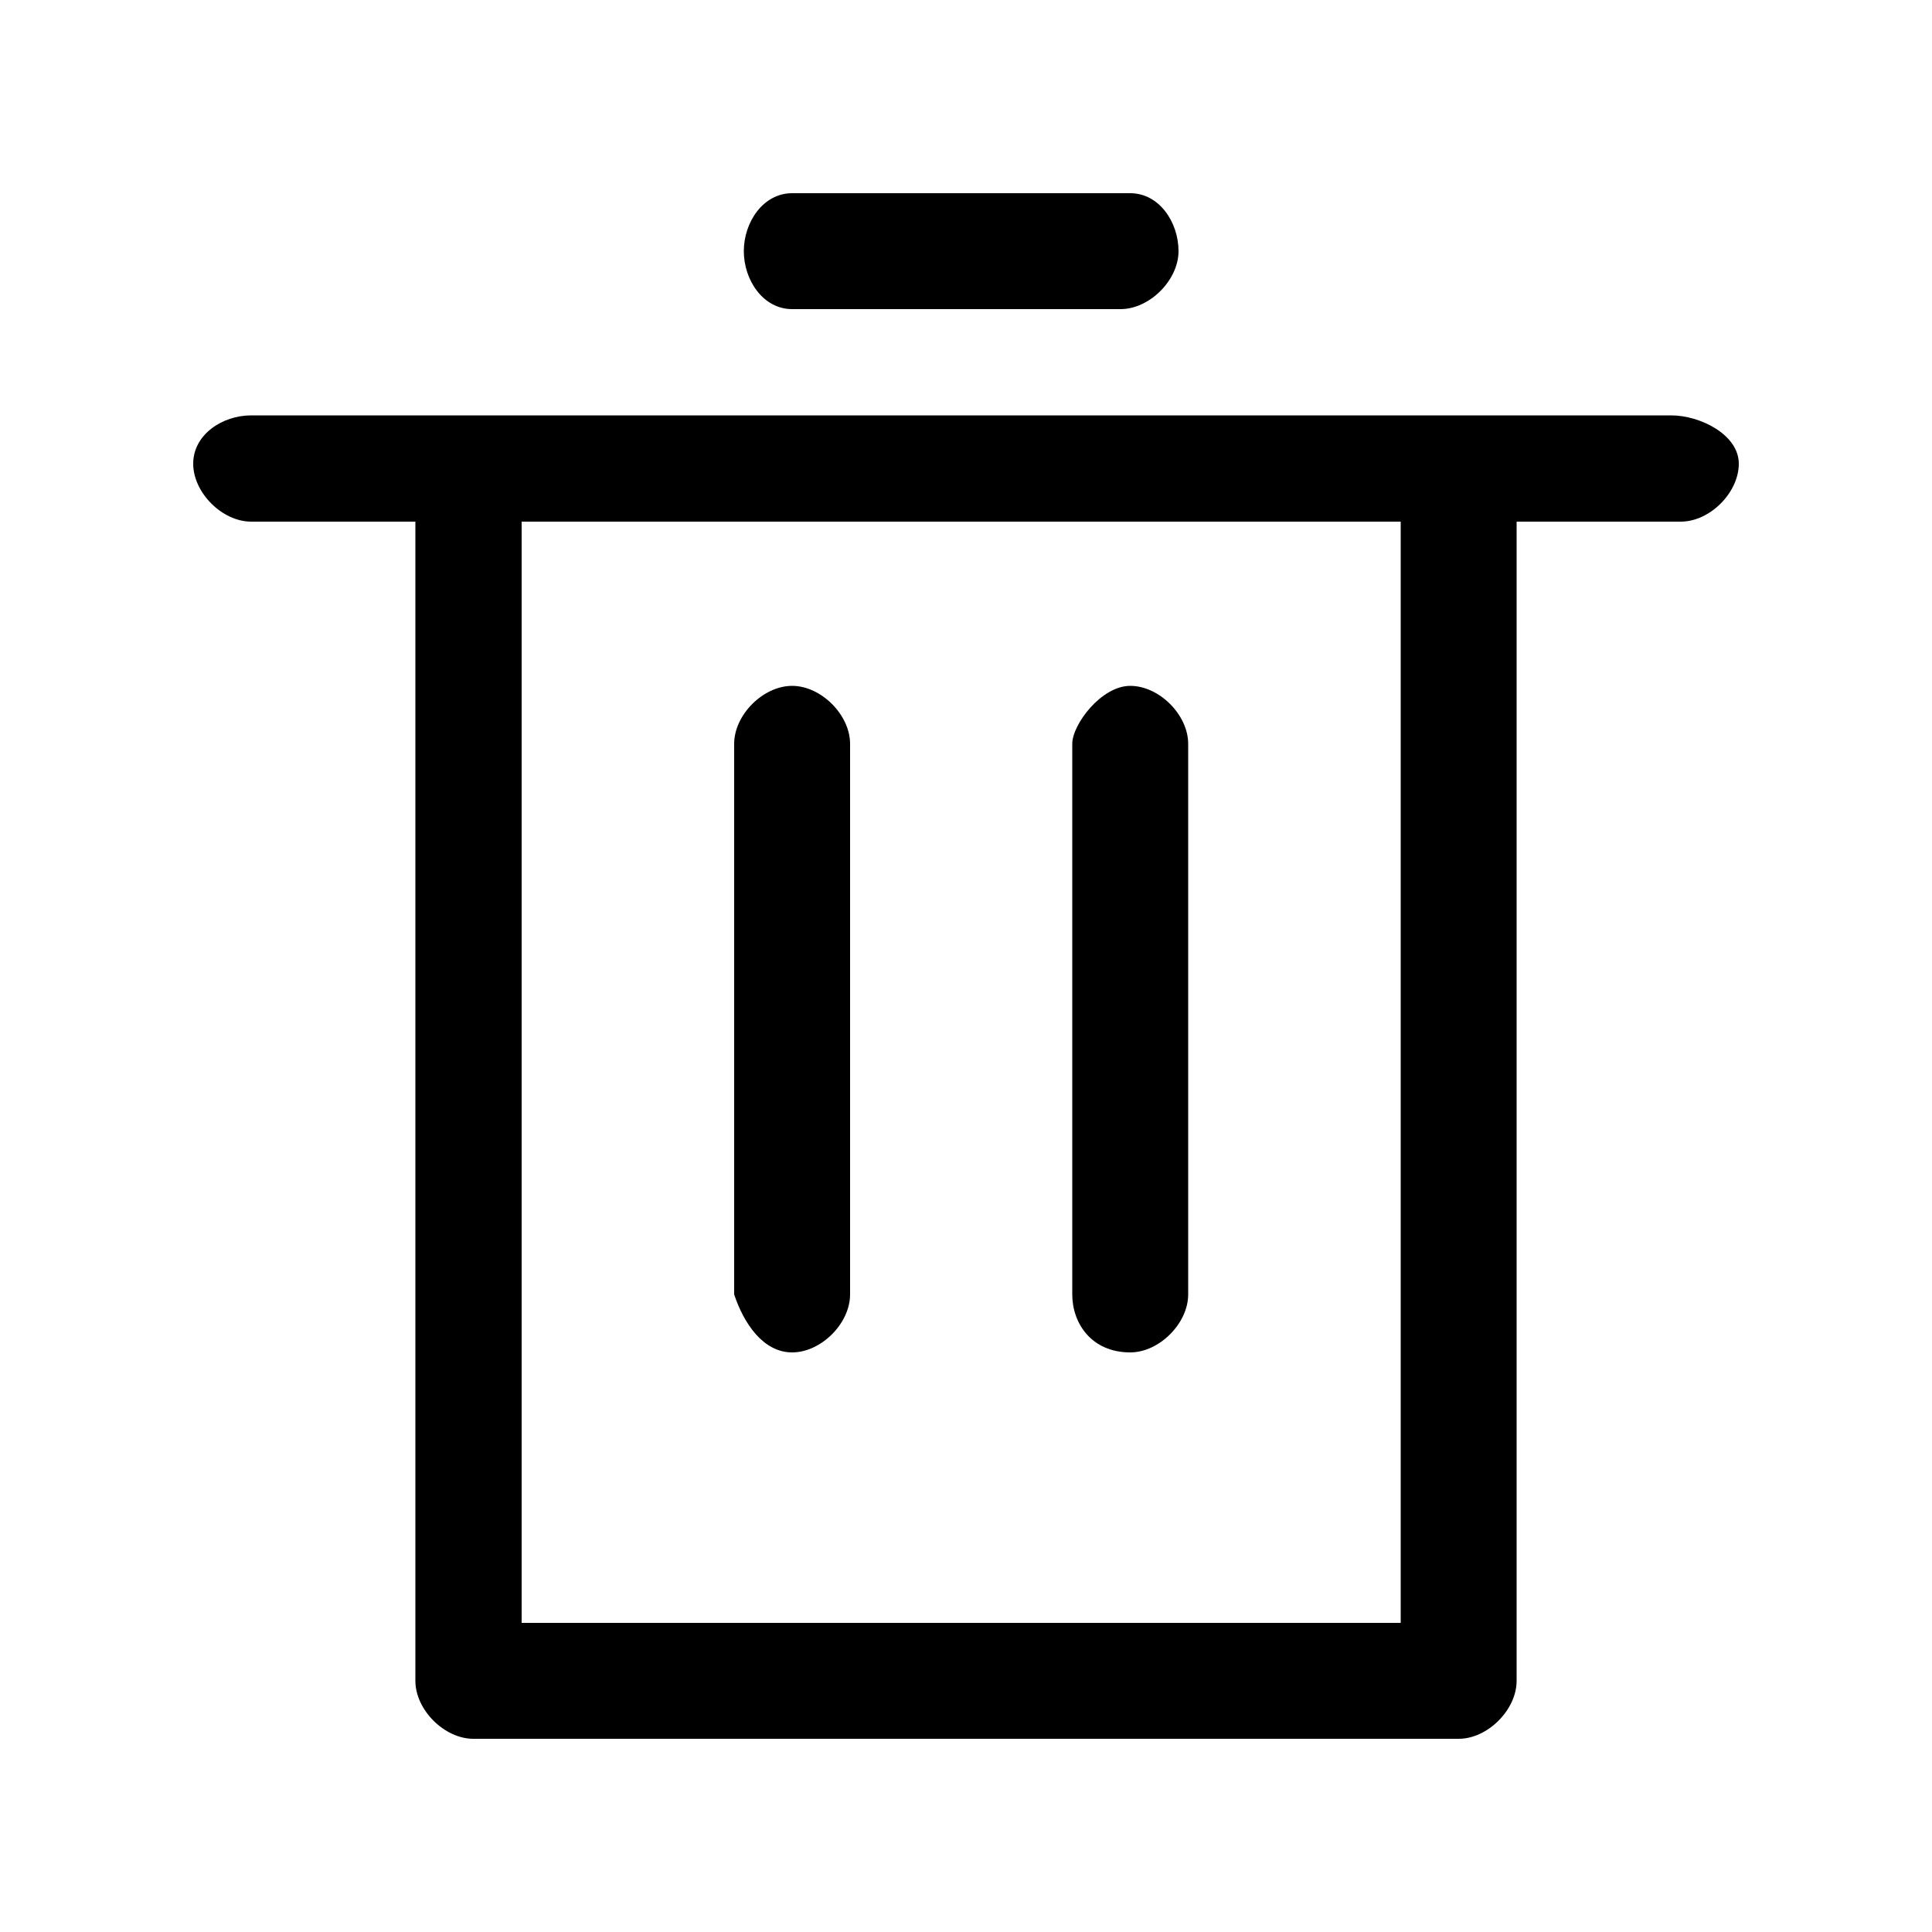
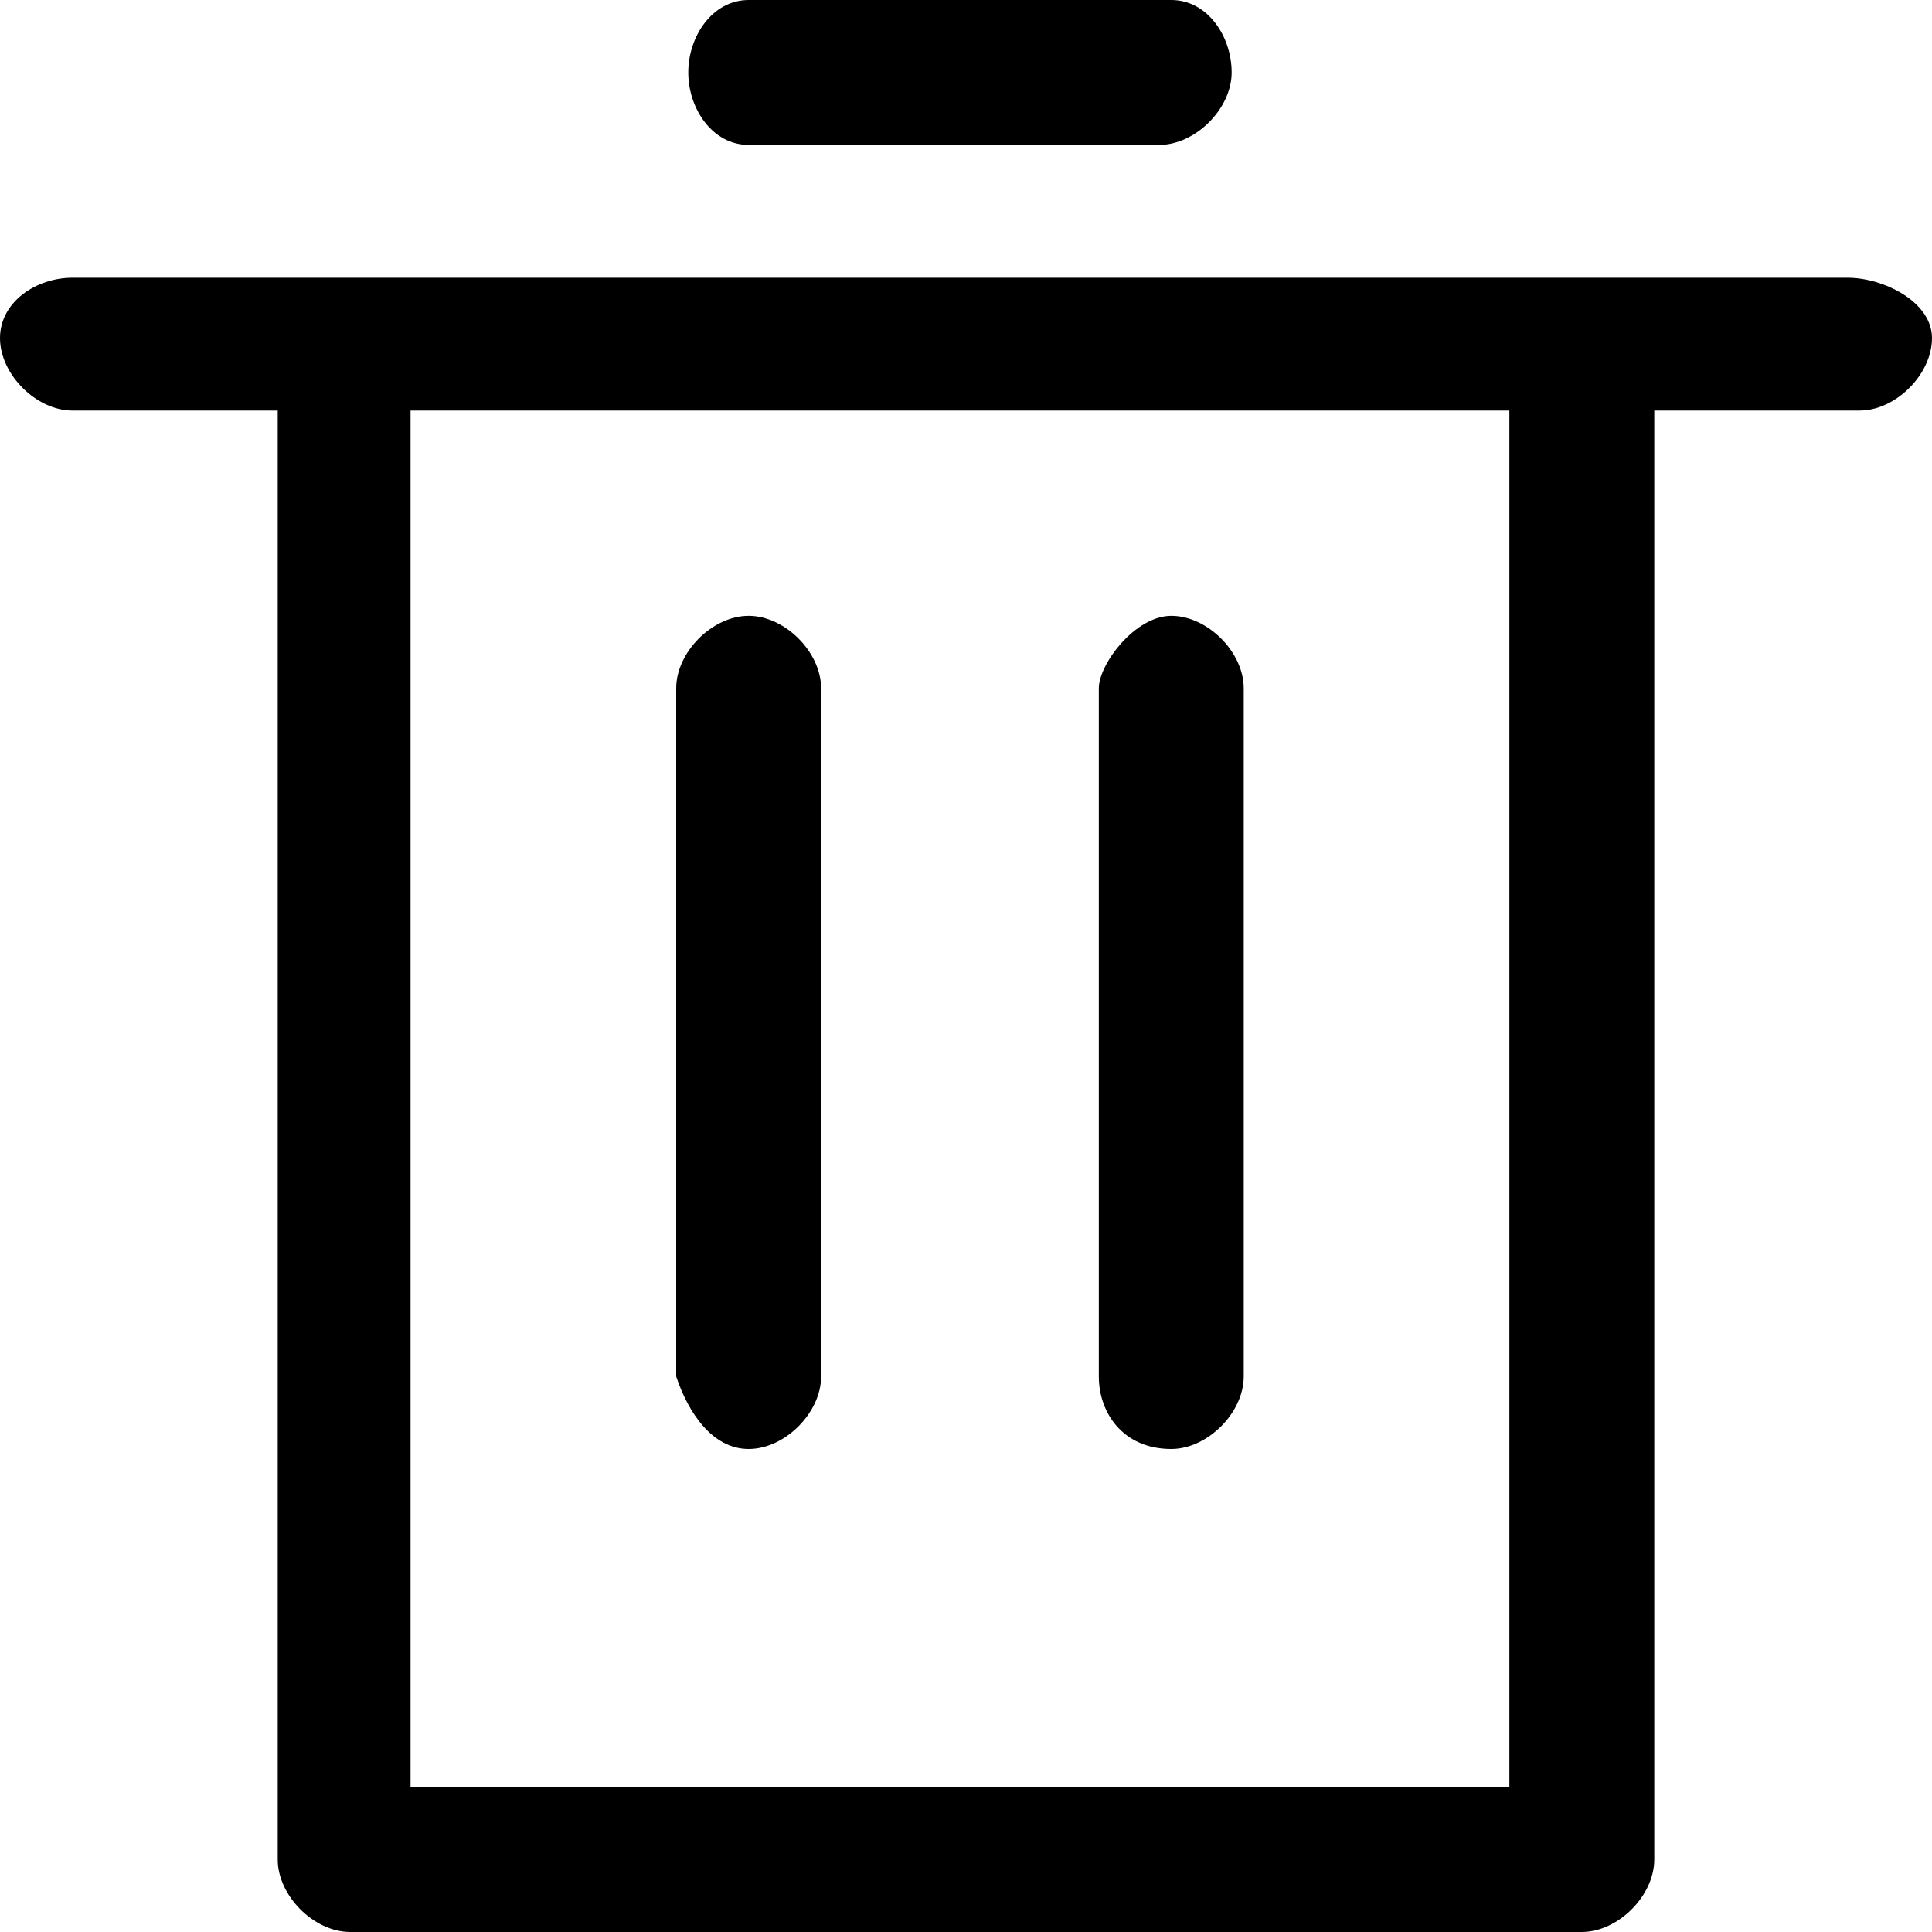
- <svg xmlns="http://www.w3.org/2000/svg" width="20" height="20" fill="none">
-   <path d="M17.3 4.3H2.6c-.3 0-.6.2-.6.5s.3.6.6.6h1.7v12c0 .3.3.6.6.6h10.2c.3 0 .6-.3.6-.6v-12h1.7c.3 0 .6-.3.6-.6s-.4-.5-.7-.5Zm-2.8 12.5H5.4V5.4h9.1v11.4ZM8.2 3.2h3.4c.3 0 .6-.3.6-.6S12 2 11.7 2H8.2c-.3 0-.5.3-.5.6s.2.6.5.6Z" fill="#000" />
-   <path d="M8.2 14c.3 0 .6-.3.6-.6V7.7c0-.3-.3-.6-.6-.6s-.6.3-.6.6v5.7c.1.3.3.6.6.6ZM11.7 14c.3 0 .6-.3.6-.6V7.7c0-.3-.3-.6-.6-.6s-.6.4-.6.6v5.7c0 .3.2.6.6.6Z" fill="#000" />
+ <svg xmlns="http://www.w3.org/2000/svg" width="16" height="16" viewBox="0 0 16 16" fill="none">
+   <path d="M15.3 2.3H13.1H2.8H0.6C0.3 2.3 0 2.5 0 2.8C0 3.1 0.3 3.4 0.6 3.4H2.3V15.4C2.3 15.7 2.6 16 2.9 16H13.1C13.4 16 13.7 15.7 13.7 15.4V3.4H15.4C15.7 3.4 16 3.1 16 2.8C16 2.5 15.6 2.3 15.3 2.3ZM12.5 14.8H3.4V3.4H12.5V14.8Z" fill="black" />
+   <path d="M6.2 1.2H9.6C9.9 1.2 10.2 0.9 10.2 0.6C10.2 0.3 10 0 9.7 0H6.2C5.9 0 5.7 0.3 5.7 0.6C5.7 0.9 5.9 1.2 6.2 1.2Z" fill="black" />
+   <path d="M6.2 12C6.5 12 6.8 11.7 6.8 11.4V5.7C6.8 5.4 6.5 5.1 6.2 5.1C5.9 5.1 5.6 5.4 5.6 5.7V11.4C5.7 11.7 5.9 12 6.2 12Z" fill="black" />
+   <path d="M9.7 12C10 12 10.3 11.7 10.3 11.4V5.7C10.3 5.4 10 5.1 9.7 5.1C9.4 5.1 9.1 5.5 9.1 5.7V11.4C9.1 11.7 9.3 12 9.7 12Z" fill="black" />
</svg>
